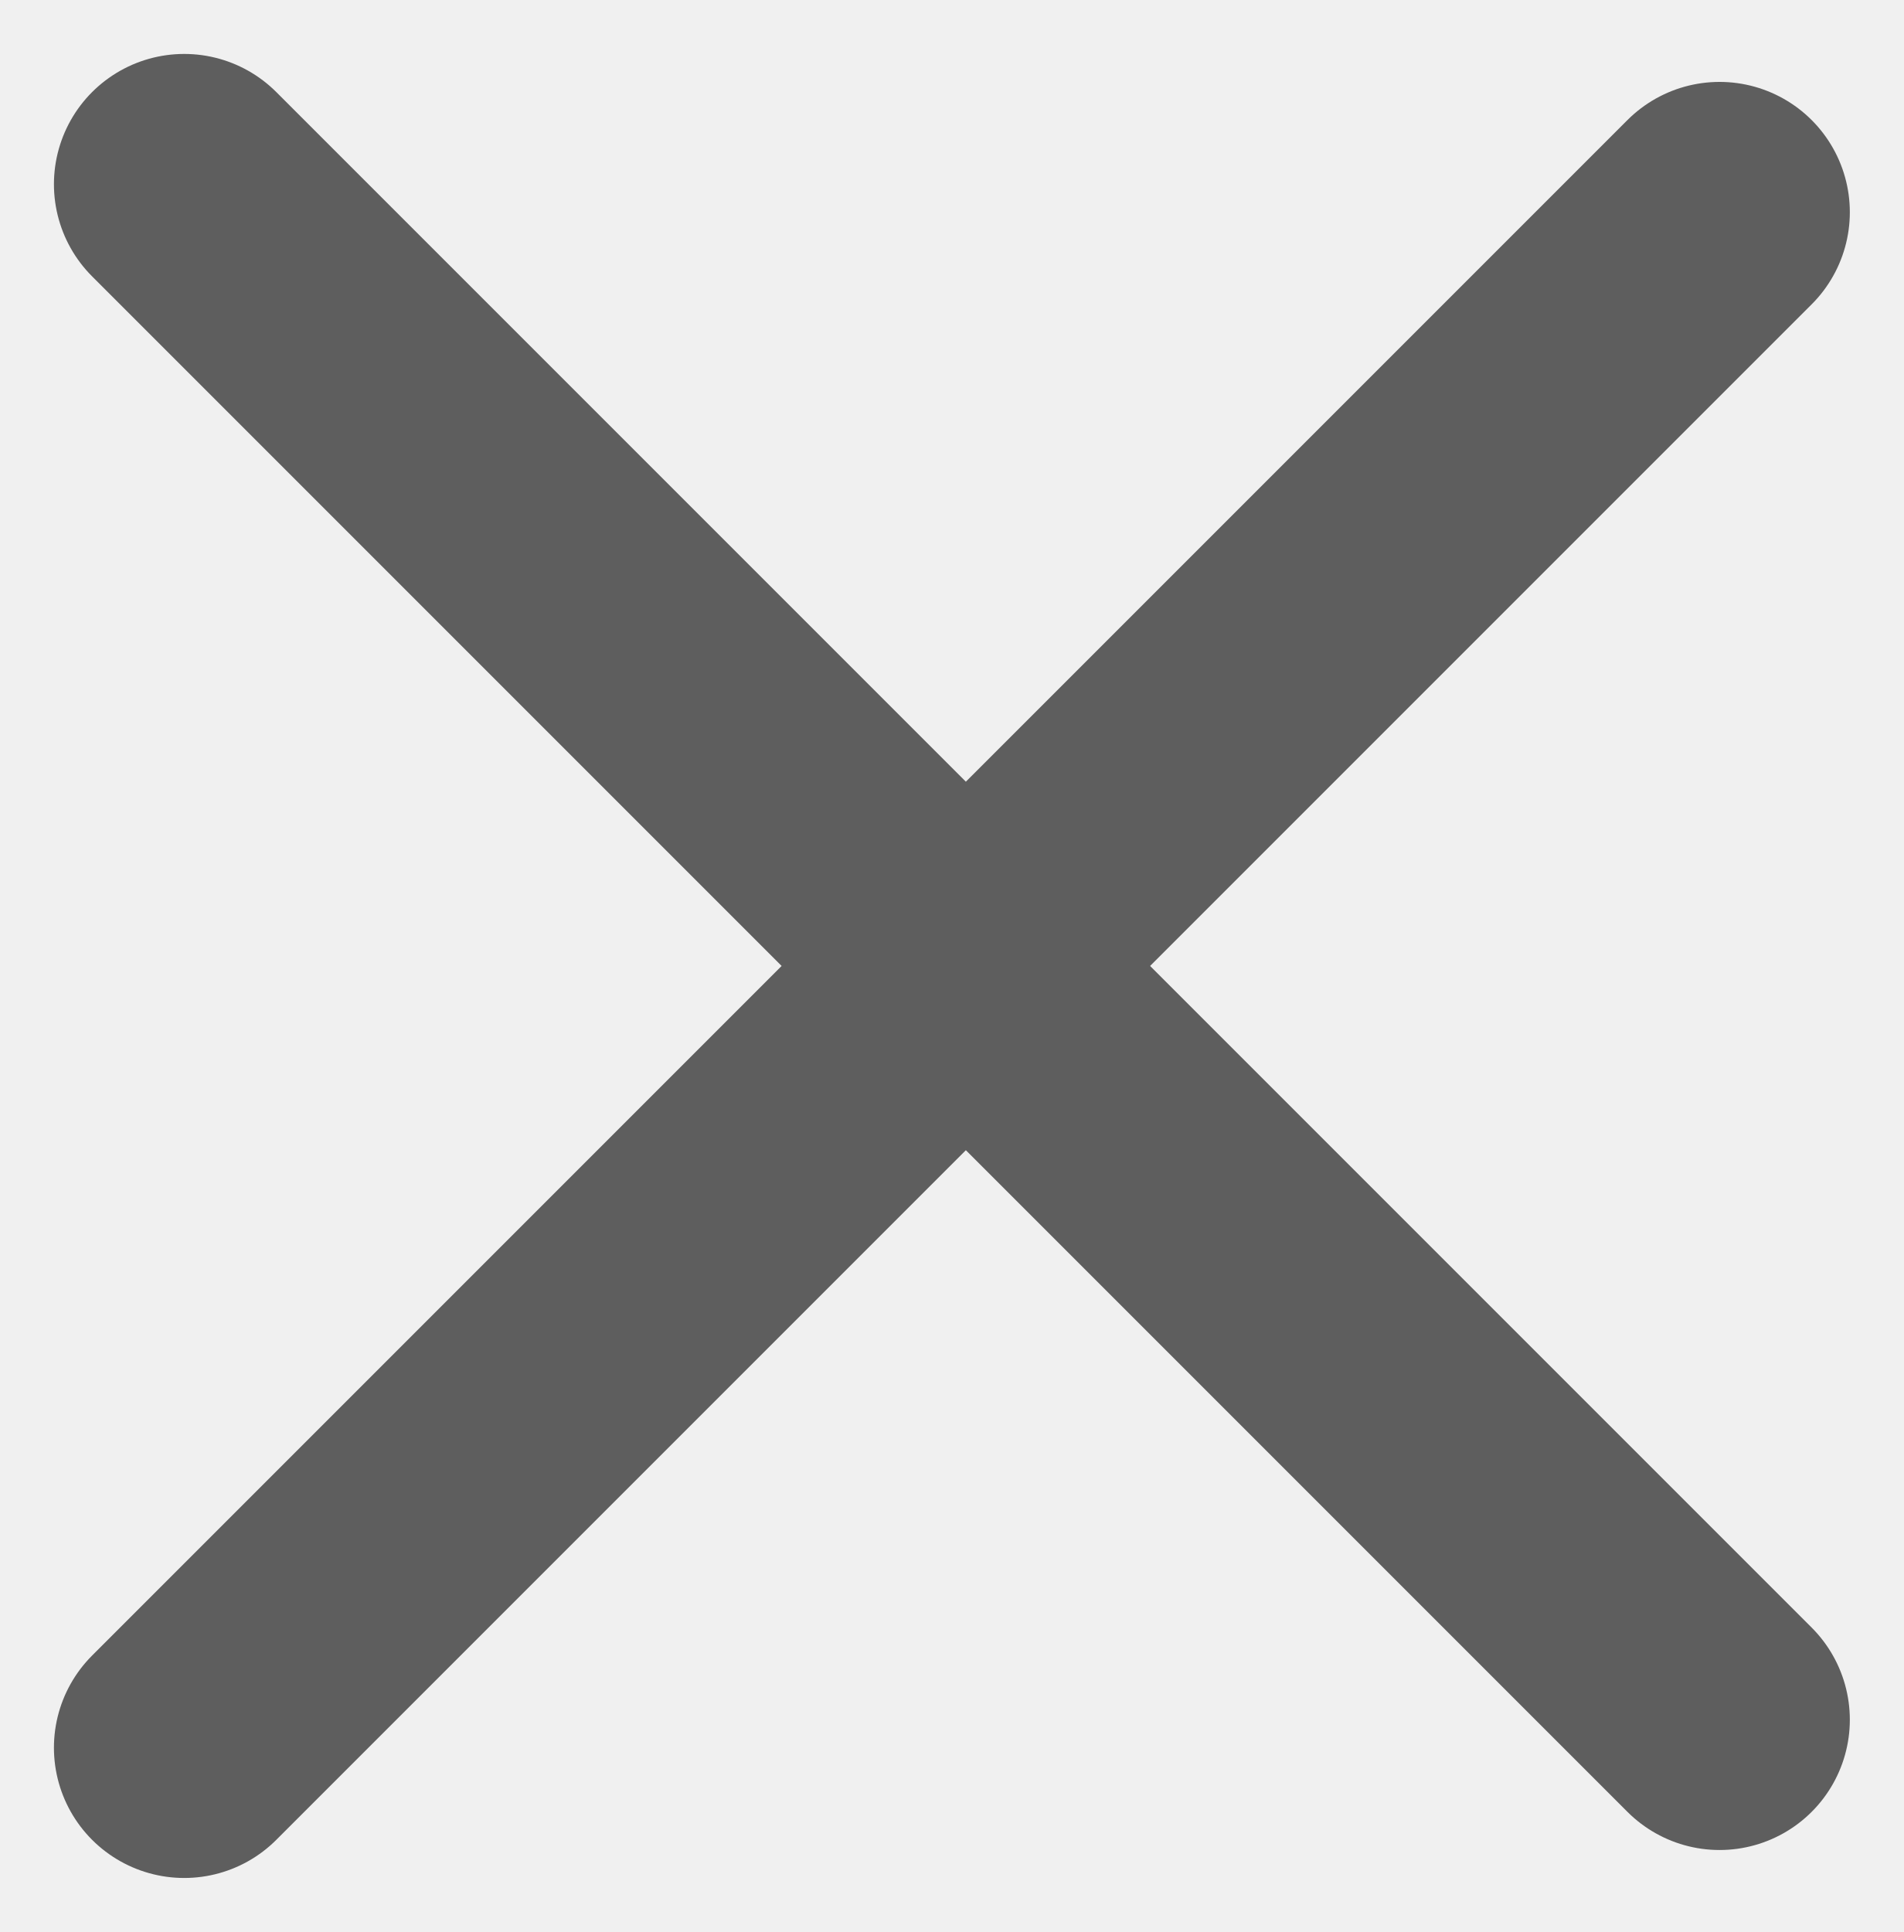
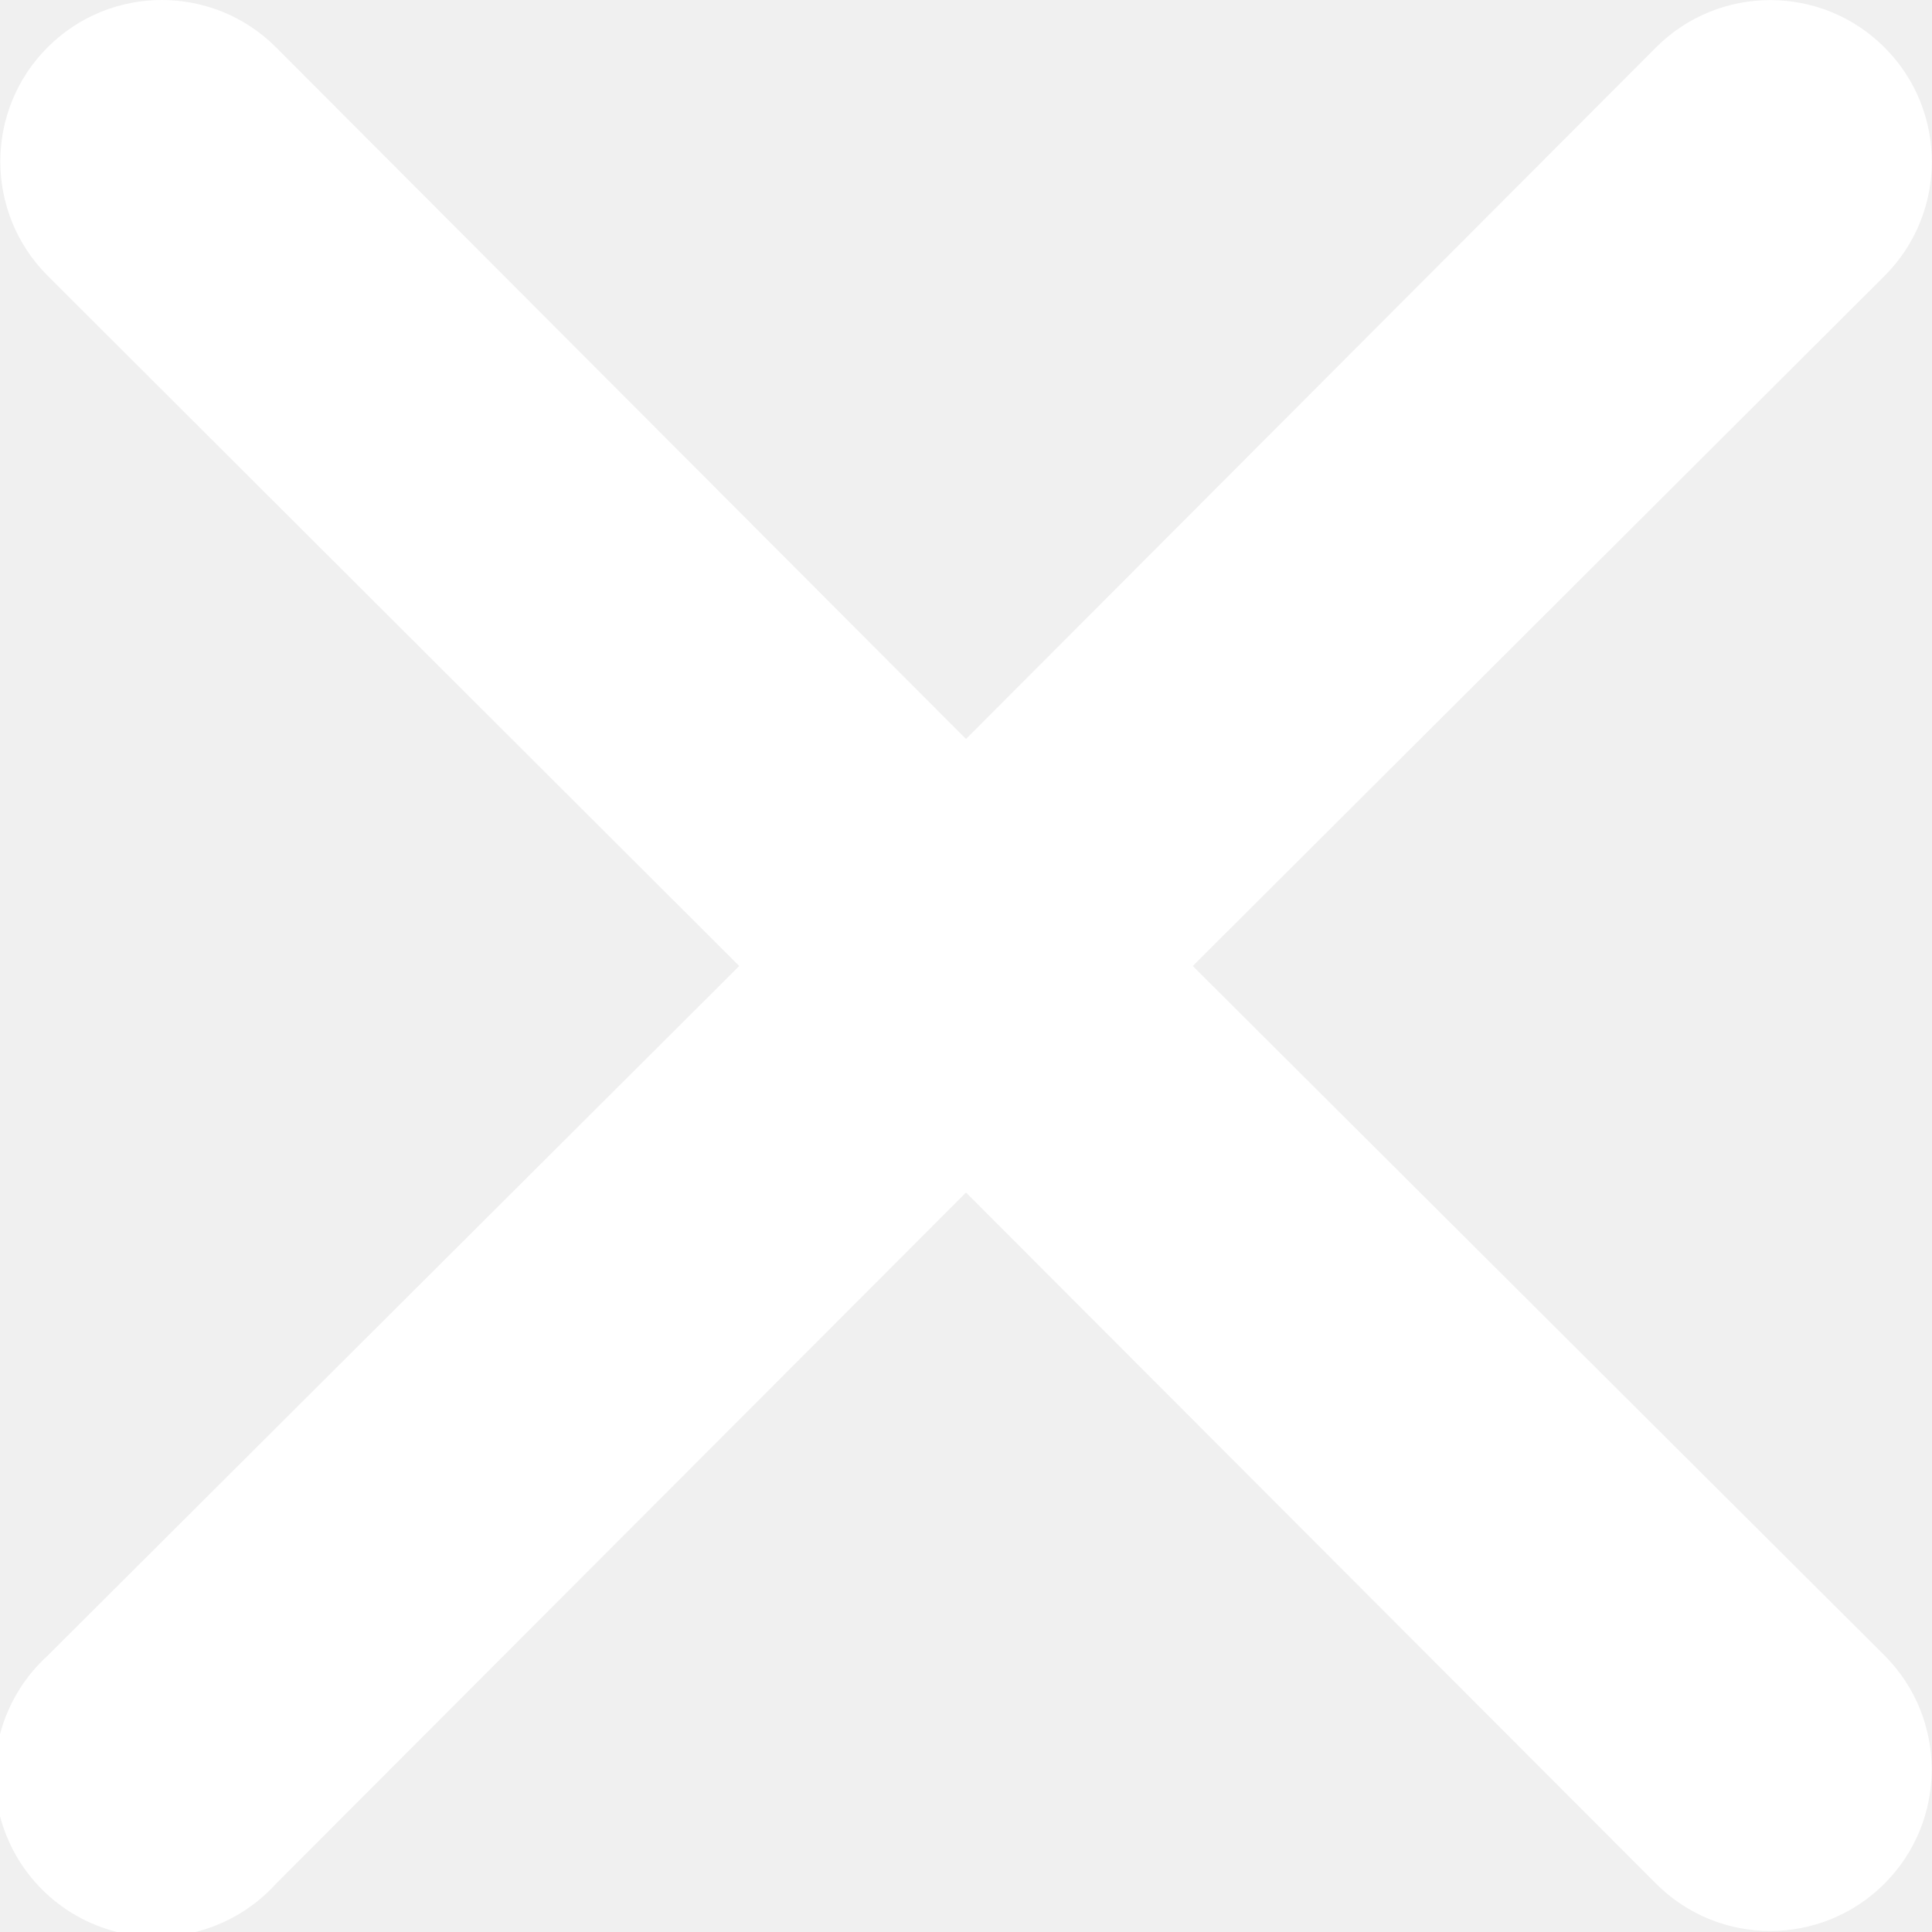
- <svg xmlns="http://www.w3.org/2000/svg" width="21.921" height="22.243" viewBox="0 0 21.921 22.243">
-   <g id="cancel" transform="translate(-290.058 -219.144)">
-     <path id="Path_10" data-name="Path 10" d="M292.179,221.265l17.678,17.678m-17.678.322,17.678-17.678" fill="none" stroke="#5e5e5e" stroke-linecap="round" stroke-linejoin="round" stroke-width="3" />
-   </g>
+ <svg xmlns="http://www.w3.org/2000/svg" width="16" height="15.998" viewBox="0 0 16 15.998">
+   <path id="Path_33" data-name="Path 33" d="M9.878,8l5.728-5.714A1.337,1.337,0,1,0,13.715.392L8,6.12,2.286.392A1.337,1.337,0,0,0,.394,2.283L6.122,8,.394,13.712A1.338,1.338,0,1,0,2.286,15.6L8,9.876,13.715,15.6a1.337,1.337,0,1,0,1.891-1.891Z" fill="#fff" />
</svg>
